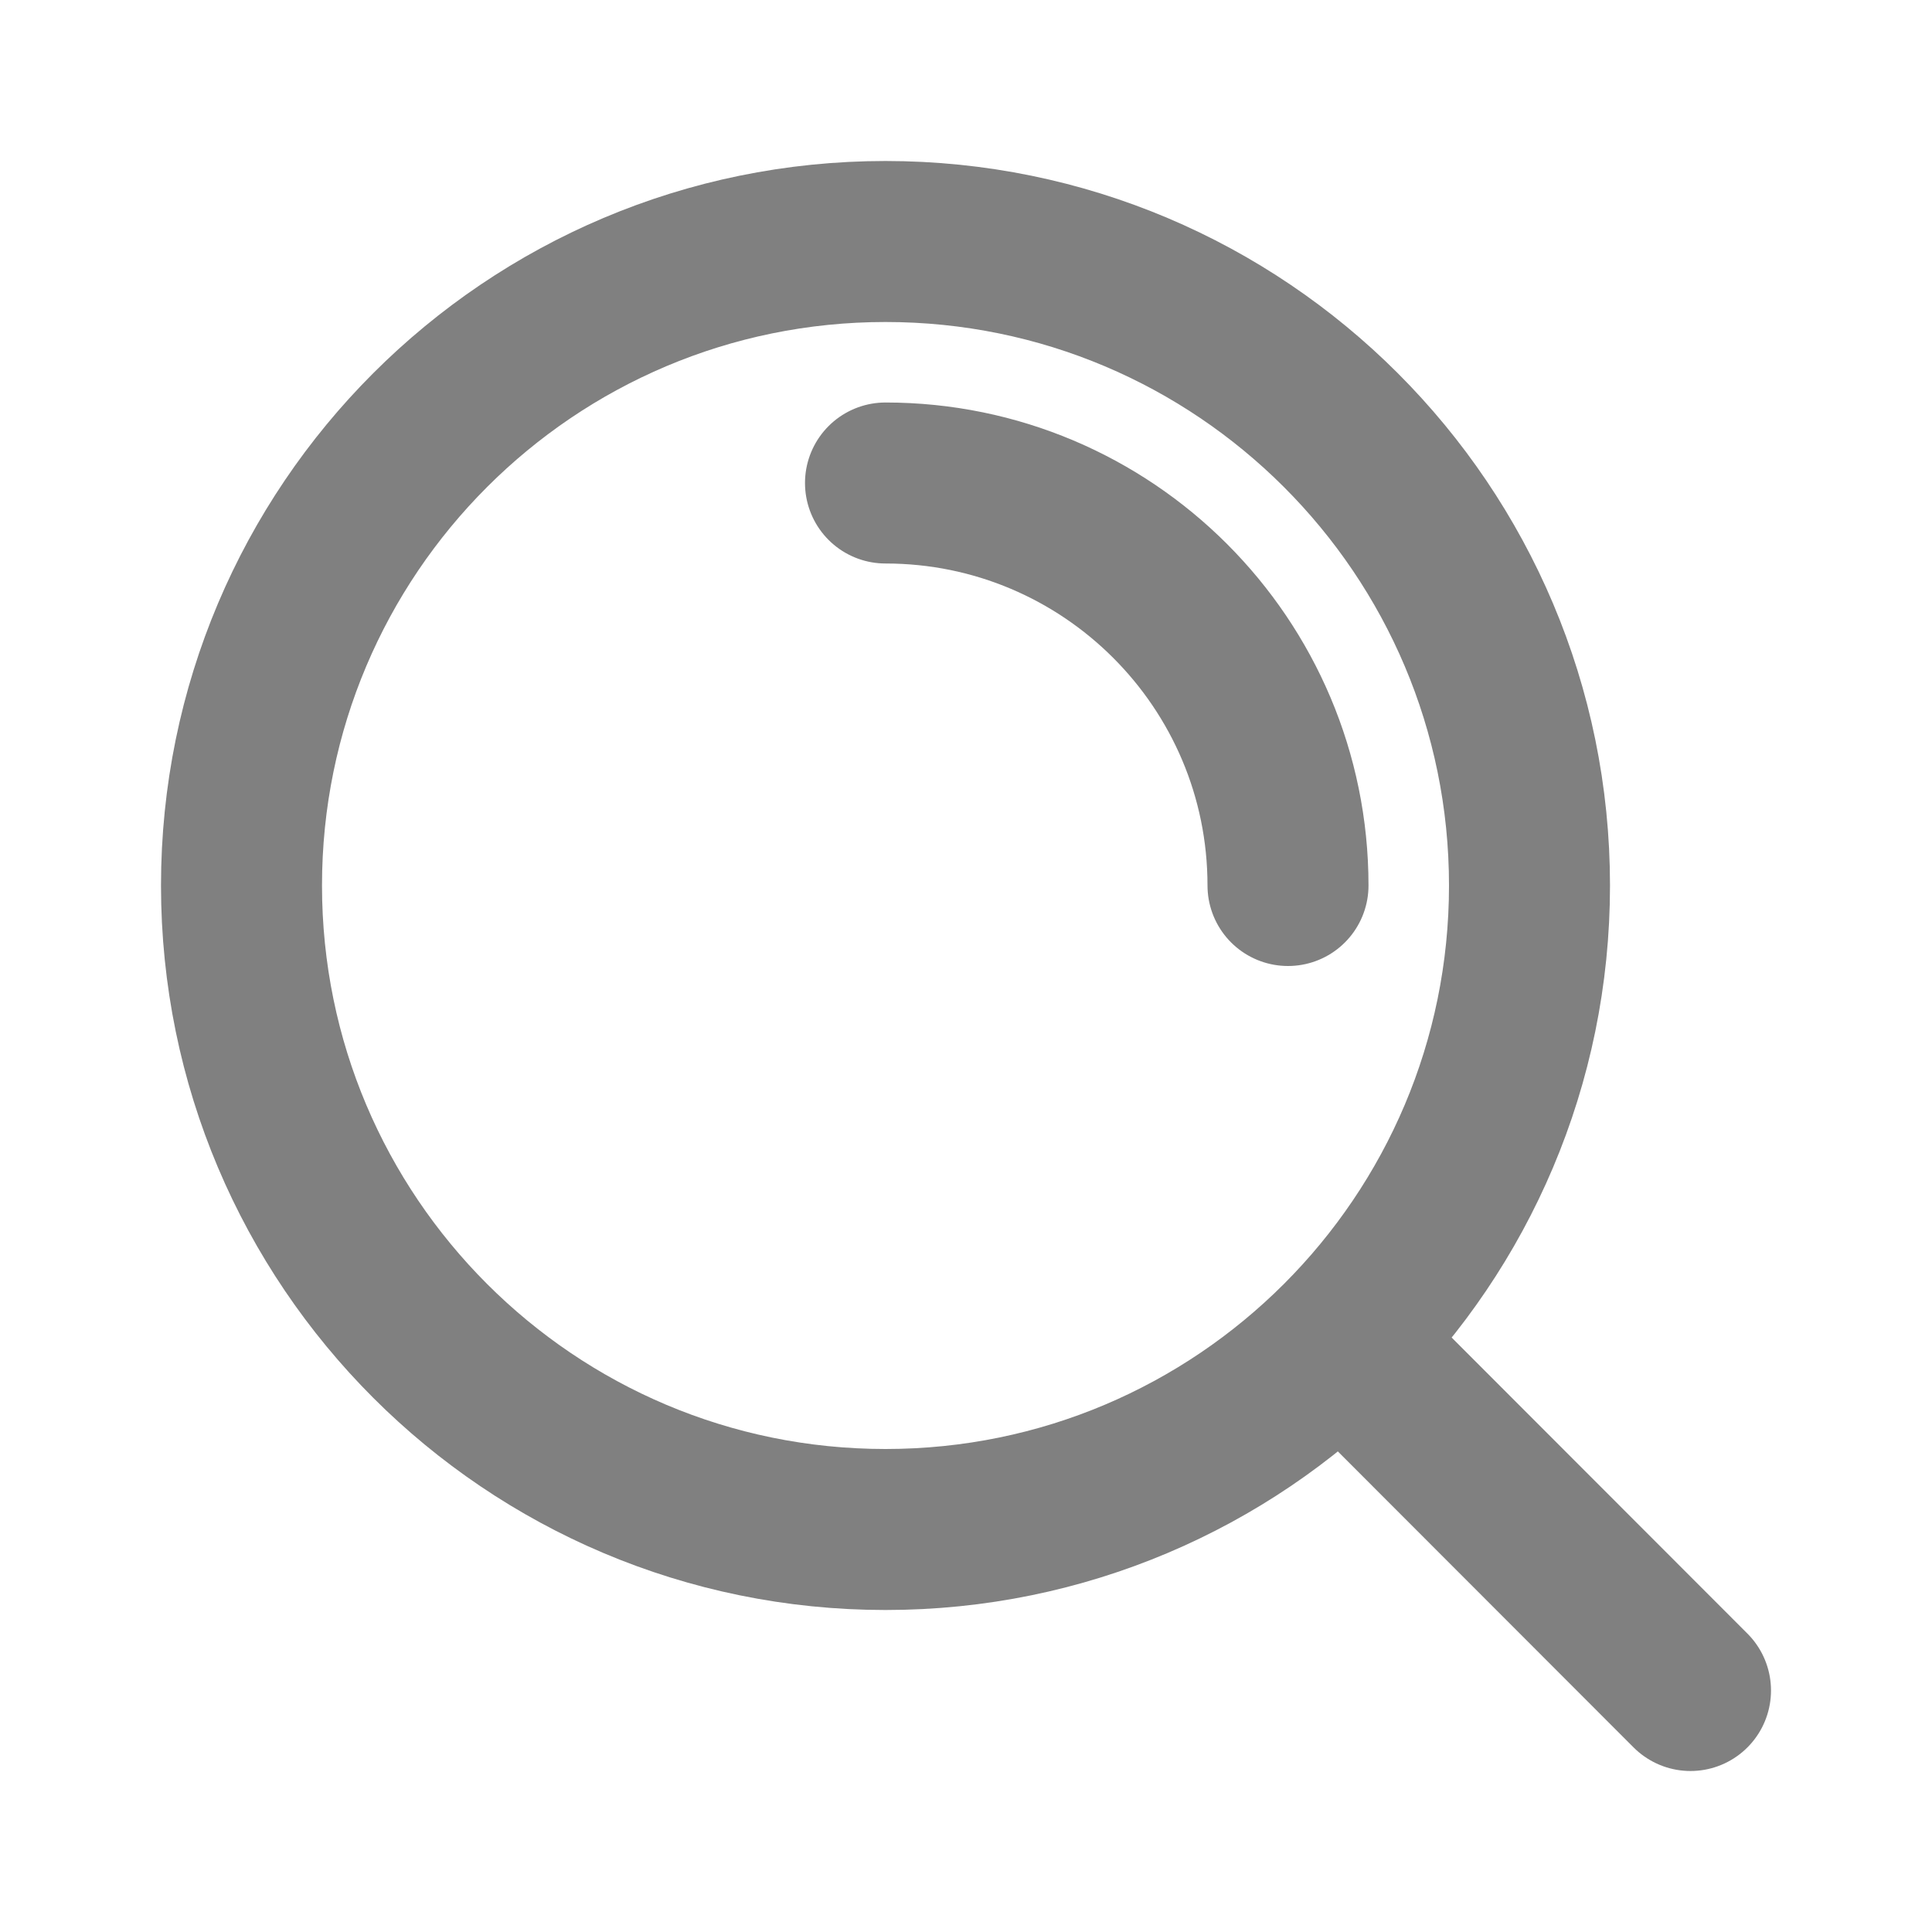
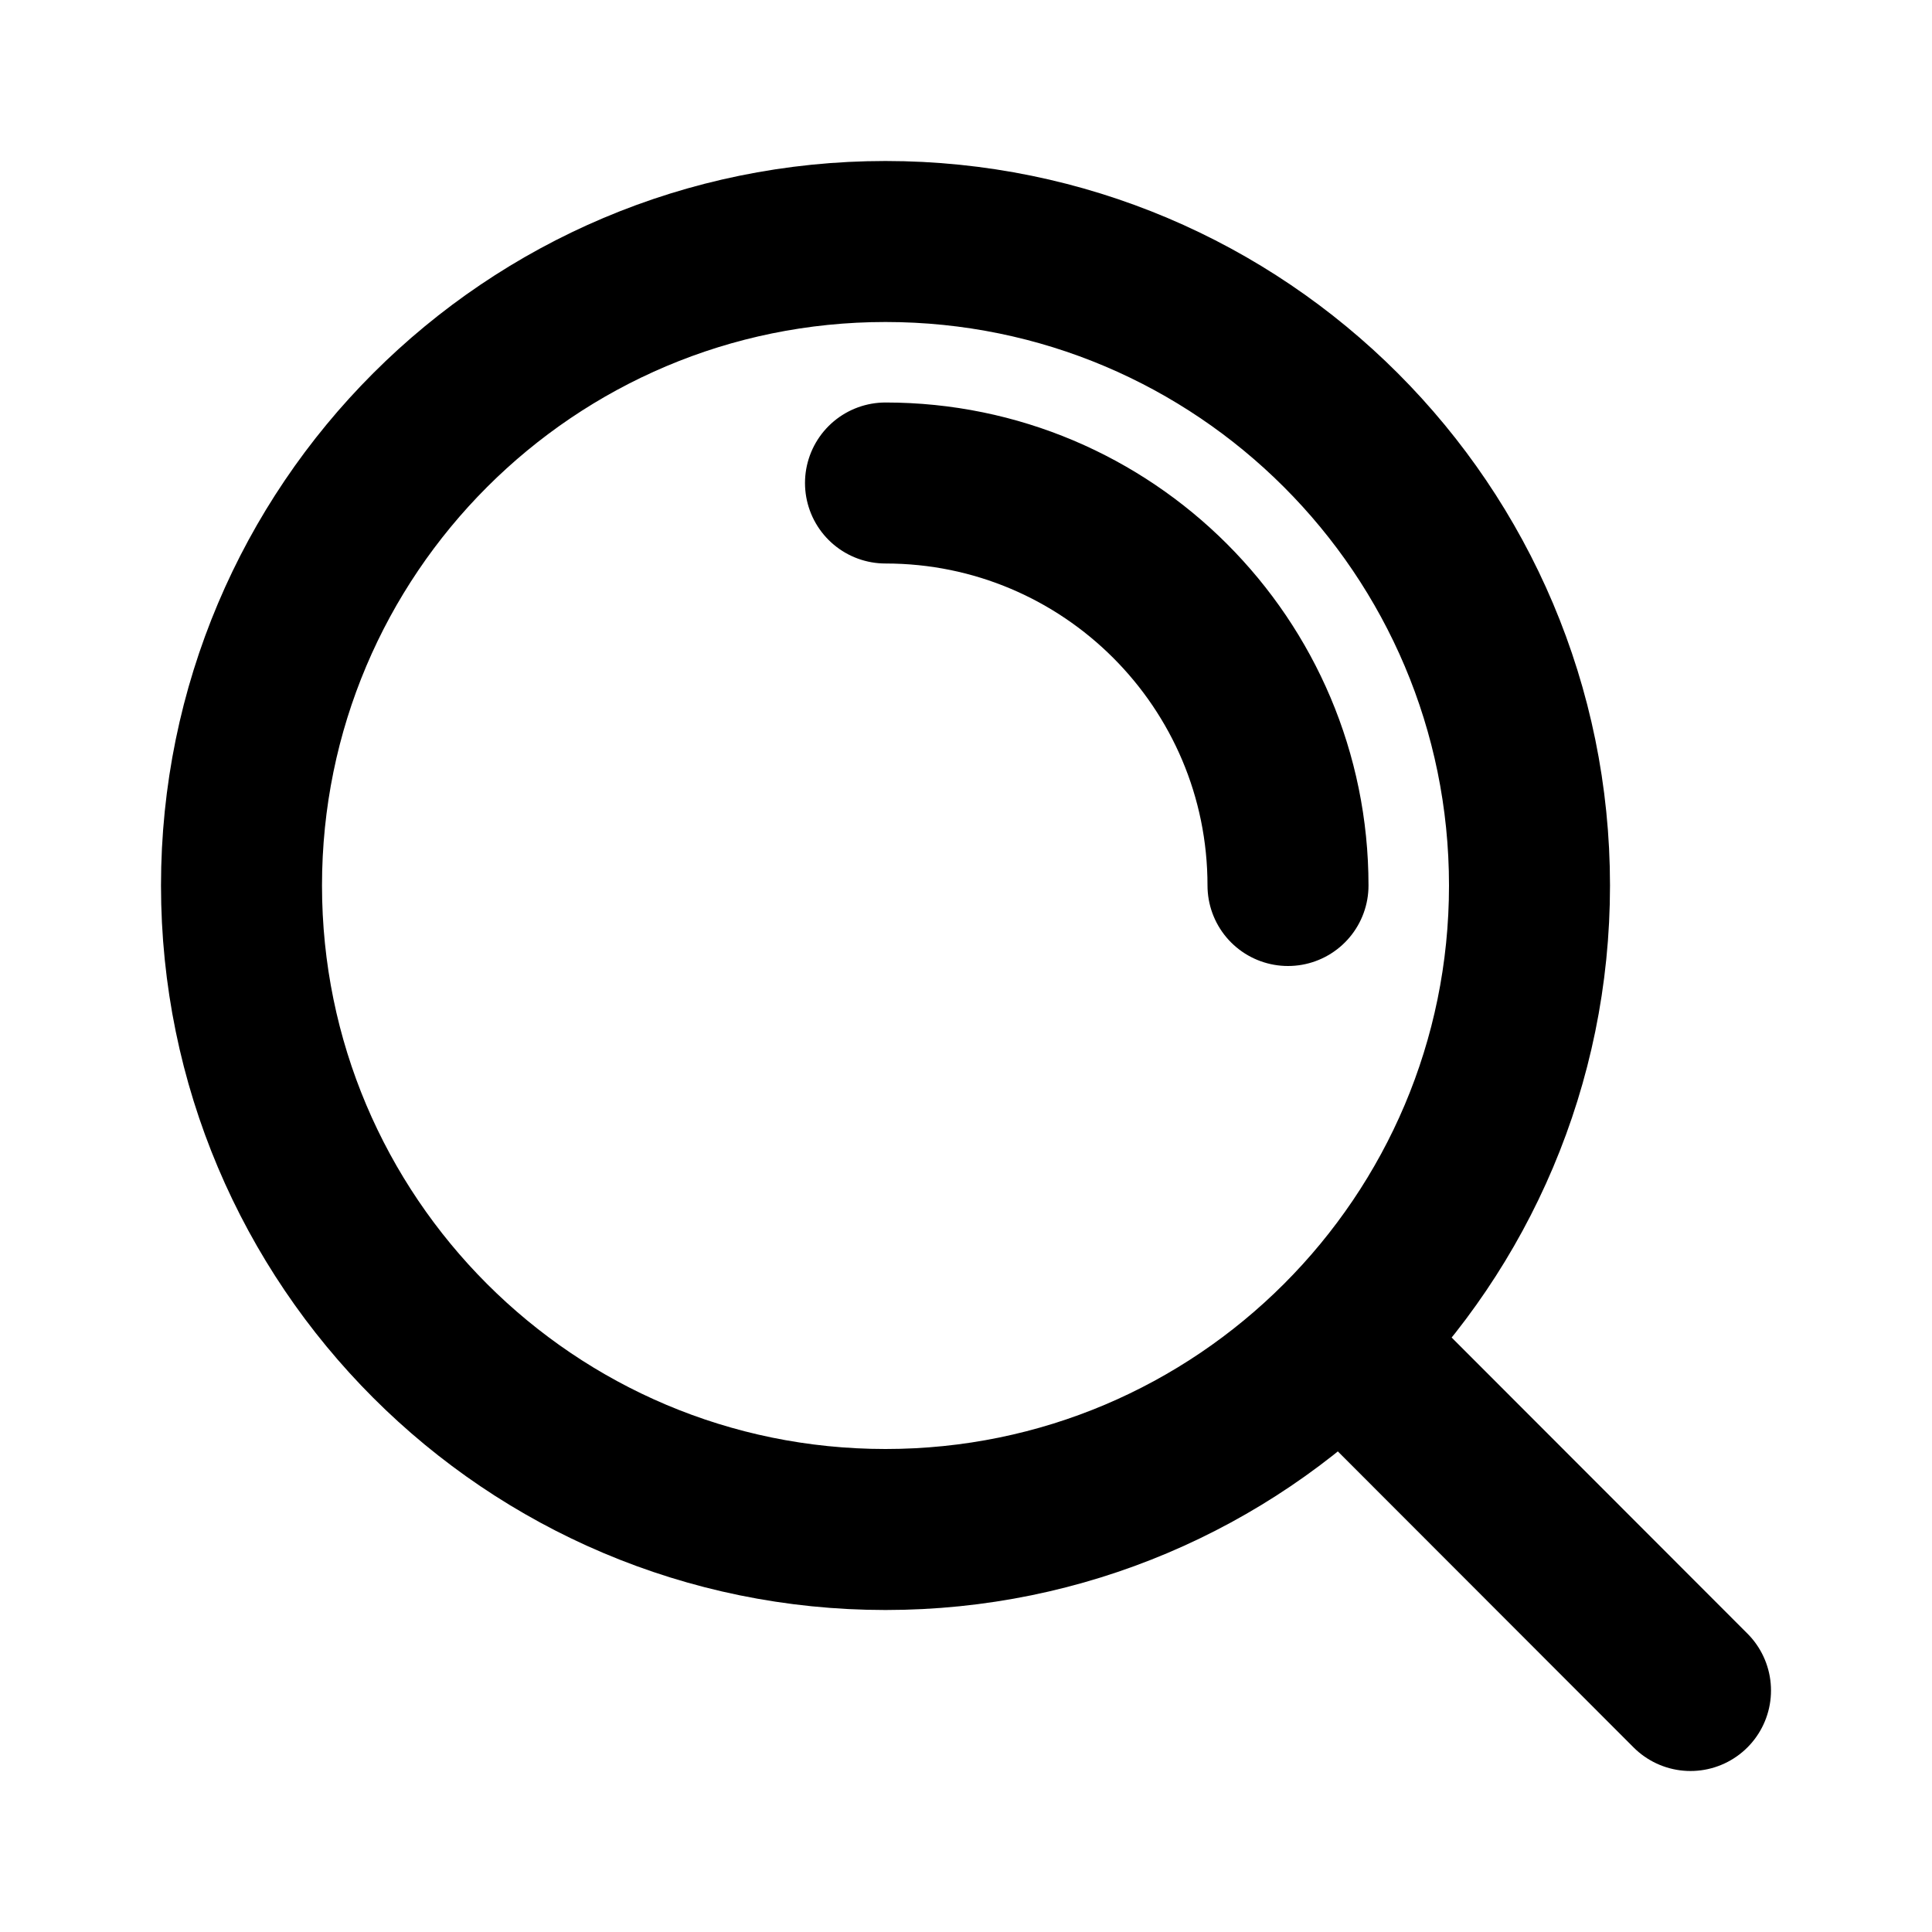
<svg xmlns="http://www.w3.org/2000/svg" width="800px" height="800px" viewBox="0 0 24 24" fill="none">
  <g id="SVGRepo_bgCarrier" stroke-width="0" />
  <g id="SVGRepo_tracerCarrier" stroke-linecap="round" stroke-linejoin="round" />
  <g id="SVGRepo_iconCarrier">
-     <path d="M11 6C13.761 6 16 8.239 16 11M16.659 16.655L21 21M19 11C19 15.418 15.418 19 11 19C6.582 19 3 15.418 3 11C3 6.582 6.582 3 11 3C15.418 3 19 6.582 19 11Z" stroke="grey" stroke-width="2" stroke-linecap="round" stroke-linejoin="round" />
+     <path d="M11 6C13.761 6 16 8.239 16 11M16.659 16.655L21 21M19 11C19 15.418 15.418 19 11 19C6.582 19 3 15.418 3 11C3 6.582 6.582 3 11 3C15.418 3 19 6.582 19 11Z" stroke="black" stroke-width="2" stroke-linecap="round" stroke-linejoin="round" />
  </g>
</svg>
